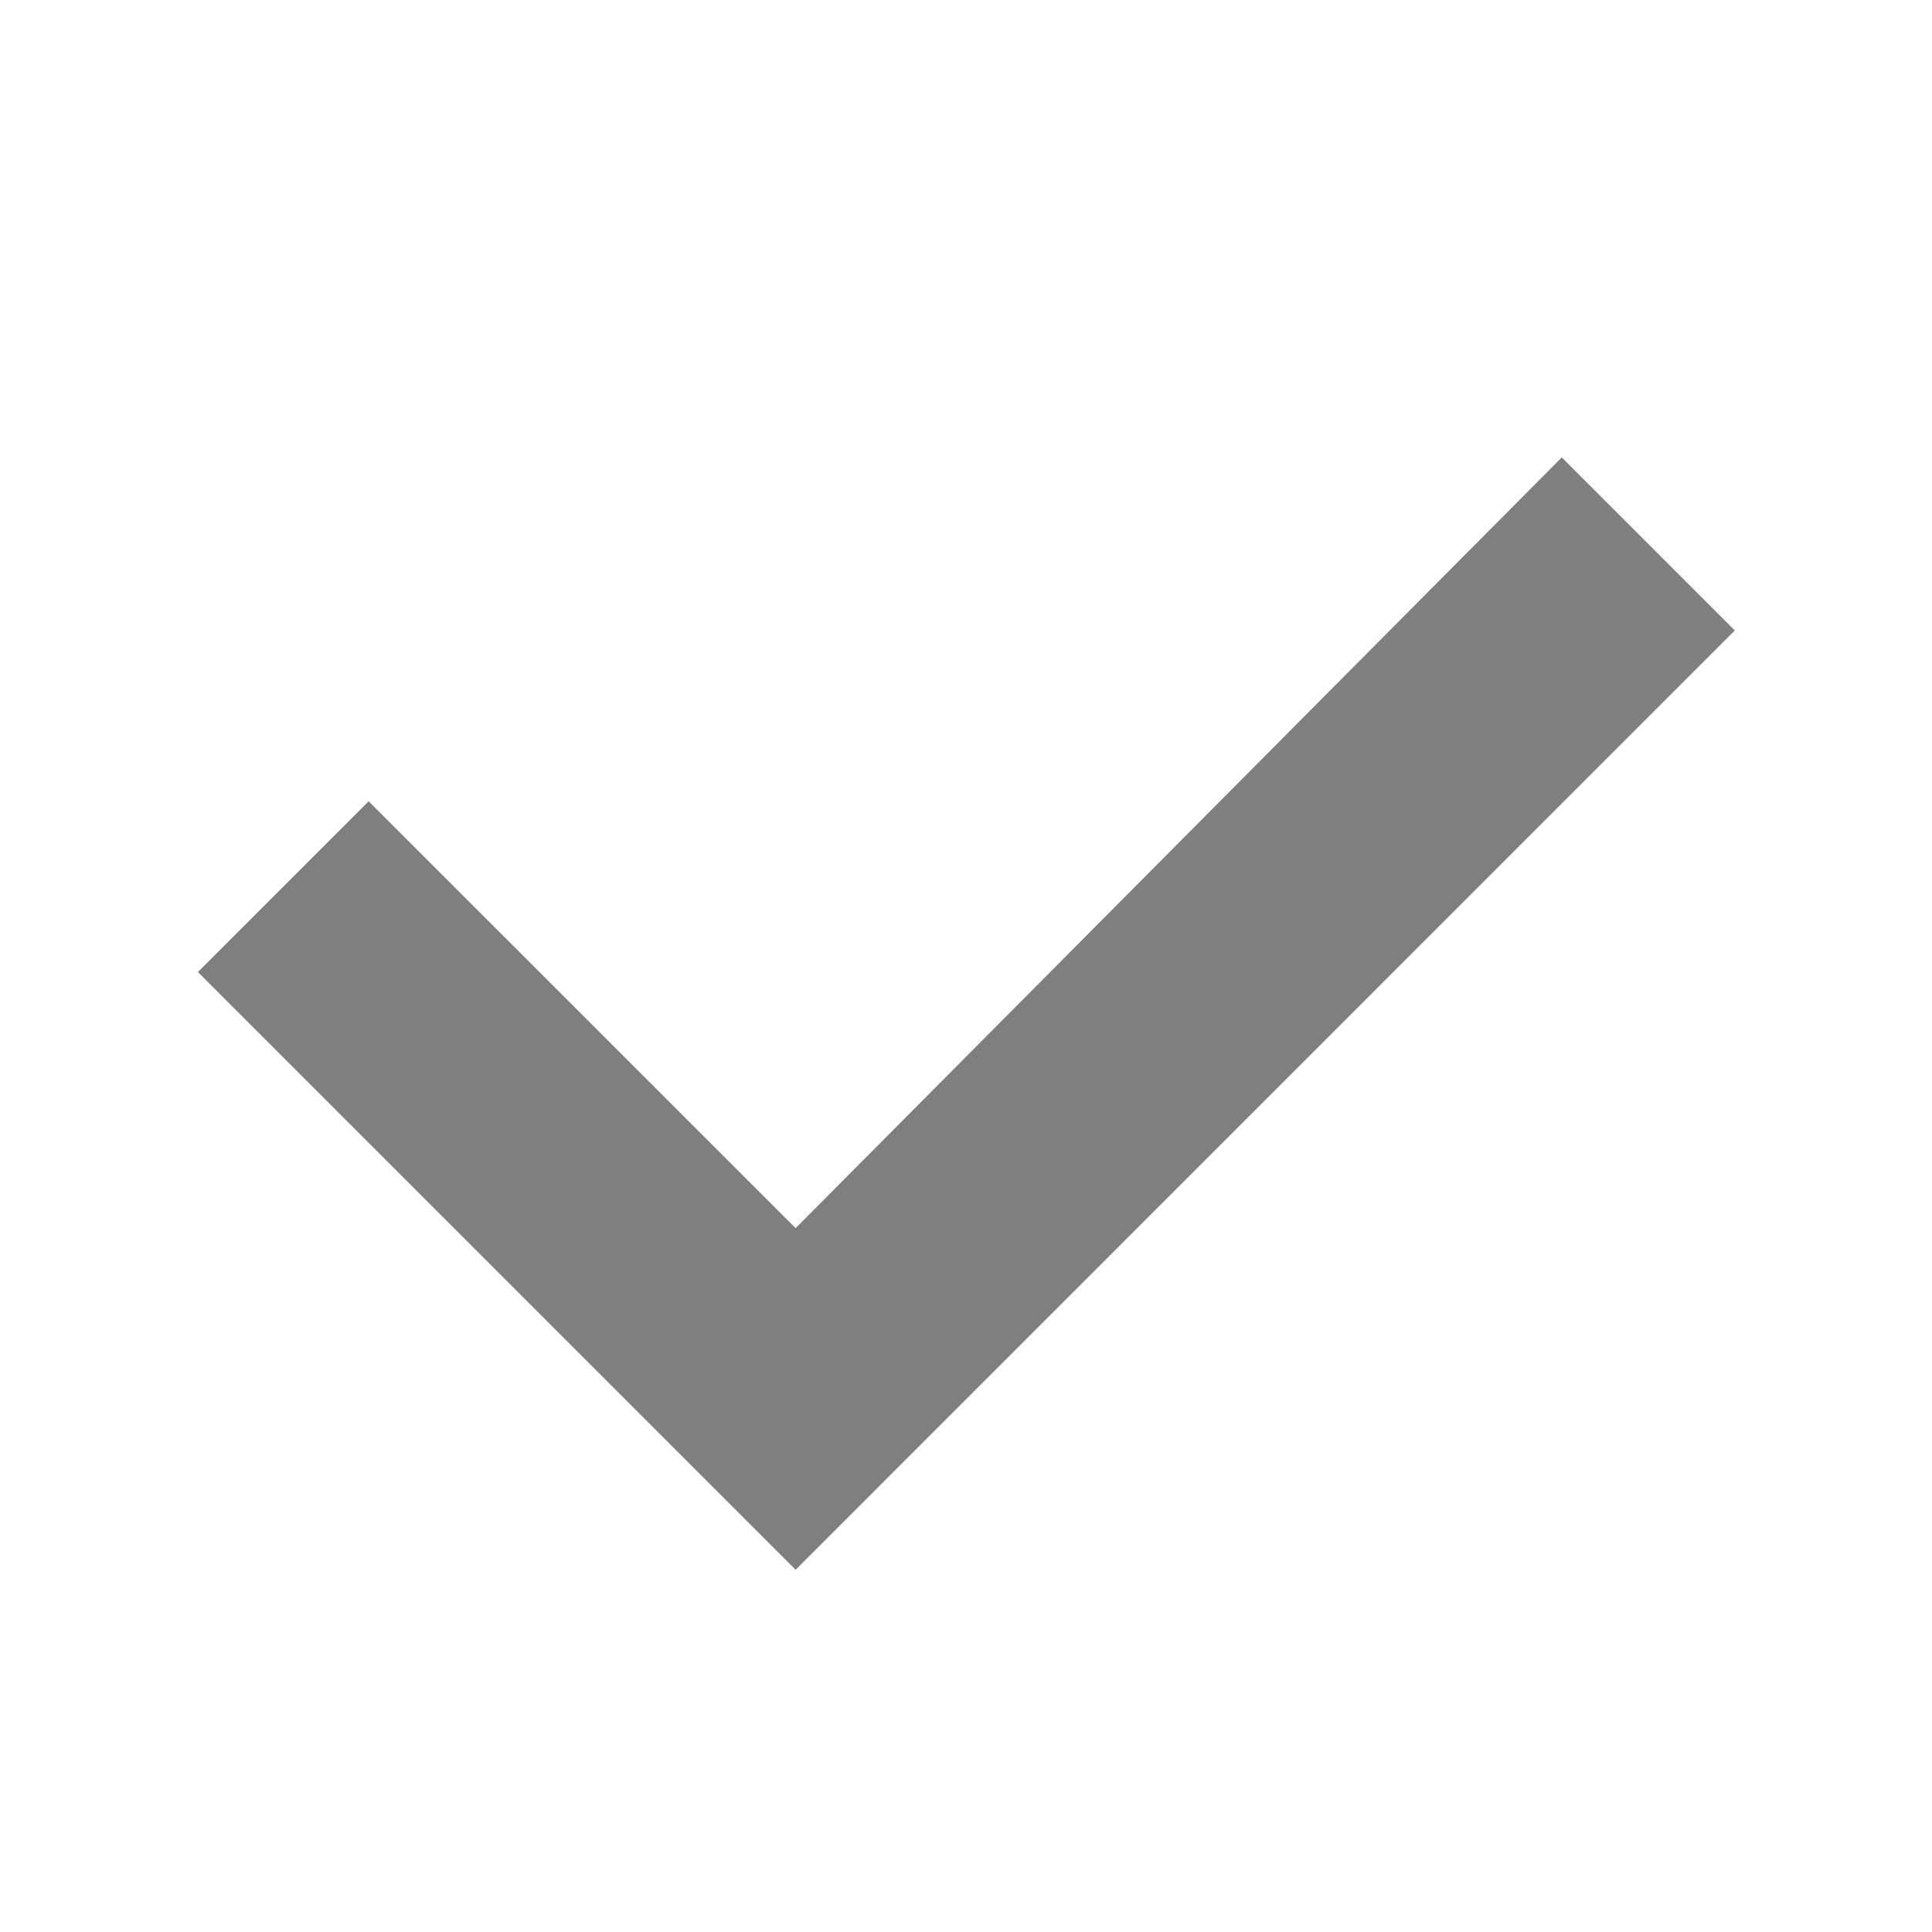
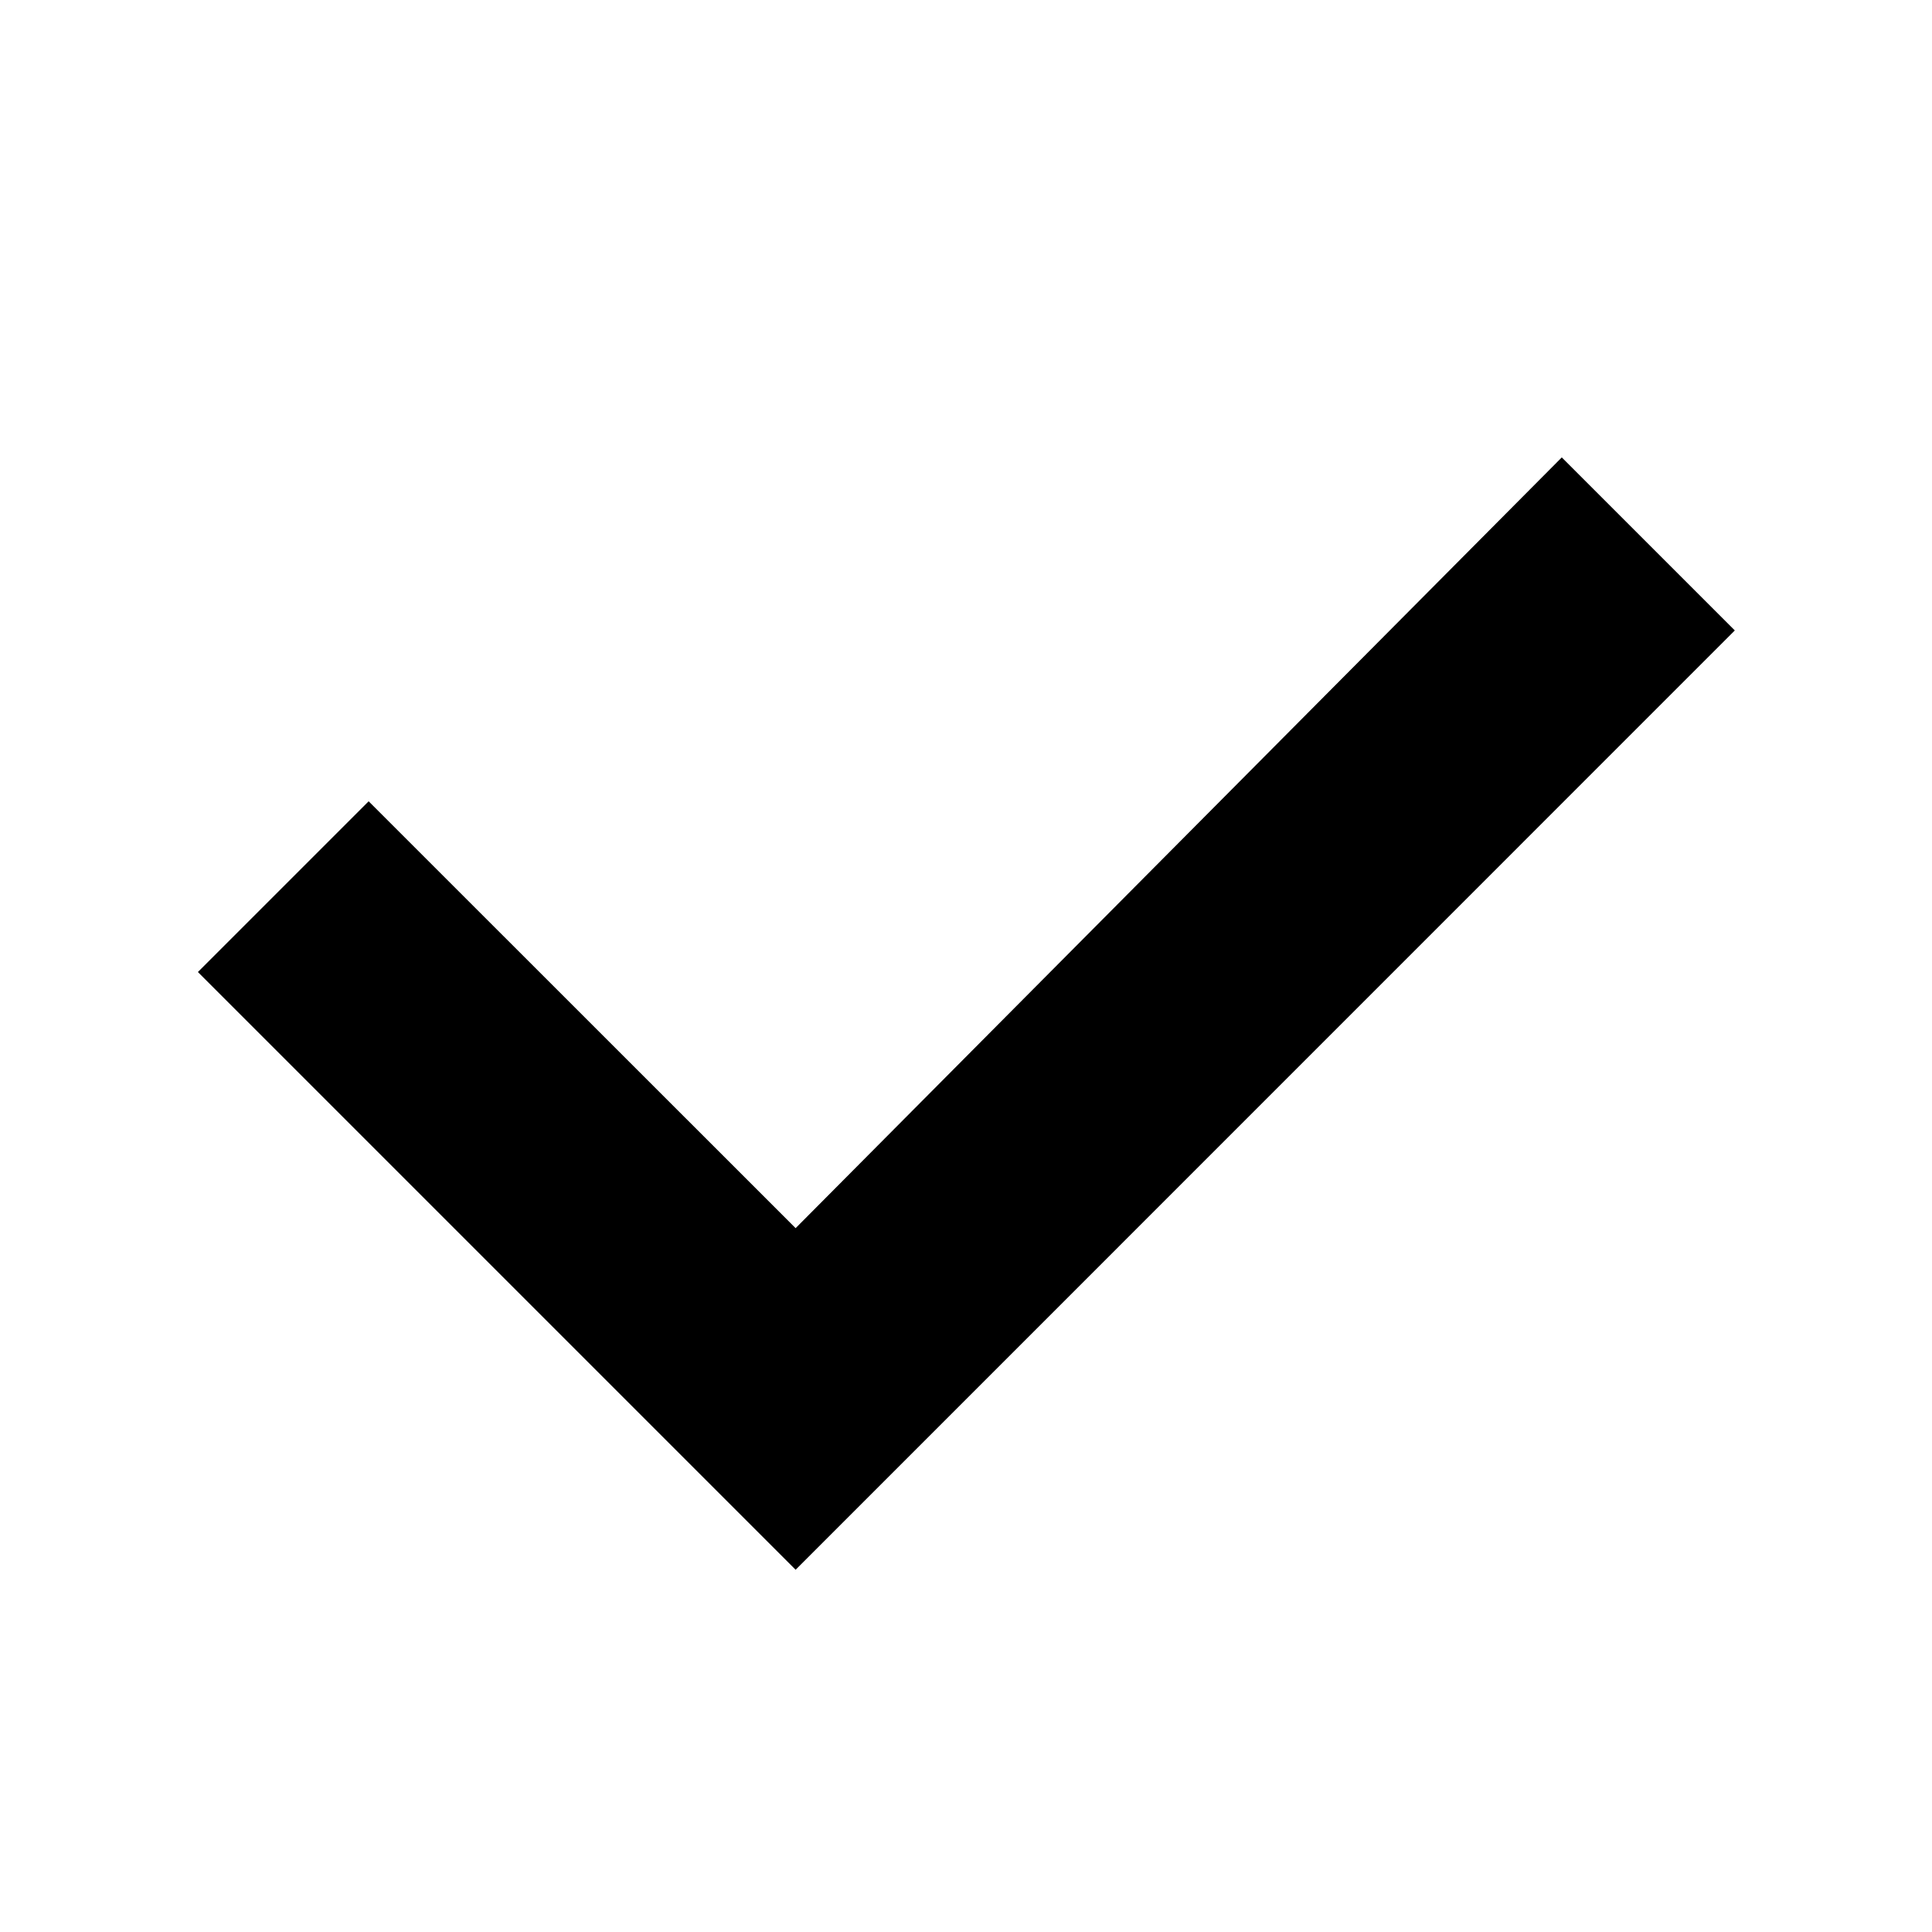
- <svg xmlns="http://www.w3.org/2000/svg" enable-background="new -0.5 -0.5 16 16" xml:space="preserve" height="16px" viewBox="-0.5 -0.5 16 16" width="16px" version="1.1" y="0px" x="0px" overflow="visible">
-   <g opacity=".5" transform="matrix(-1 0 0 -1 17.451 1056.3)">
-     <path d="m11.362 1043.8 4.95 4.95-1.414 1.414-3.536-3.535-6.345 6.383-1.433-1.433z" />
+ <svg xmlns="http://www.w3.org/2000/svg" xml:space="preserve" height="16px" viewBox="-0.5 -0.5 16 16" width="16px" version="1.1" overflow="visible" y="0px" x="0px" enable-background="new -0.5 -0.5 16 16">
+   <g transform="matrix(-1 0 0 -1 17.451 1056.3)">
+     <path style="" d="m11.362 1043.8 4.95 4.95-1.414 1.414-3.536-3.535-6.345 6.383-1.433-1.433z" />
  </g>
</svg>
